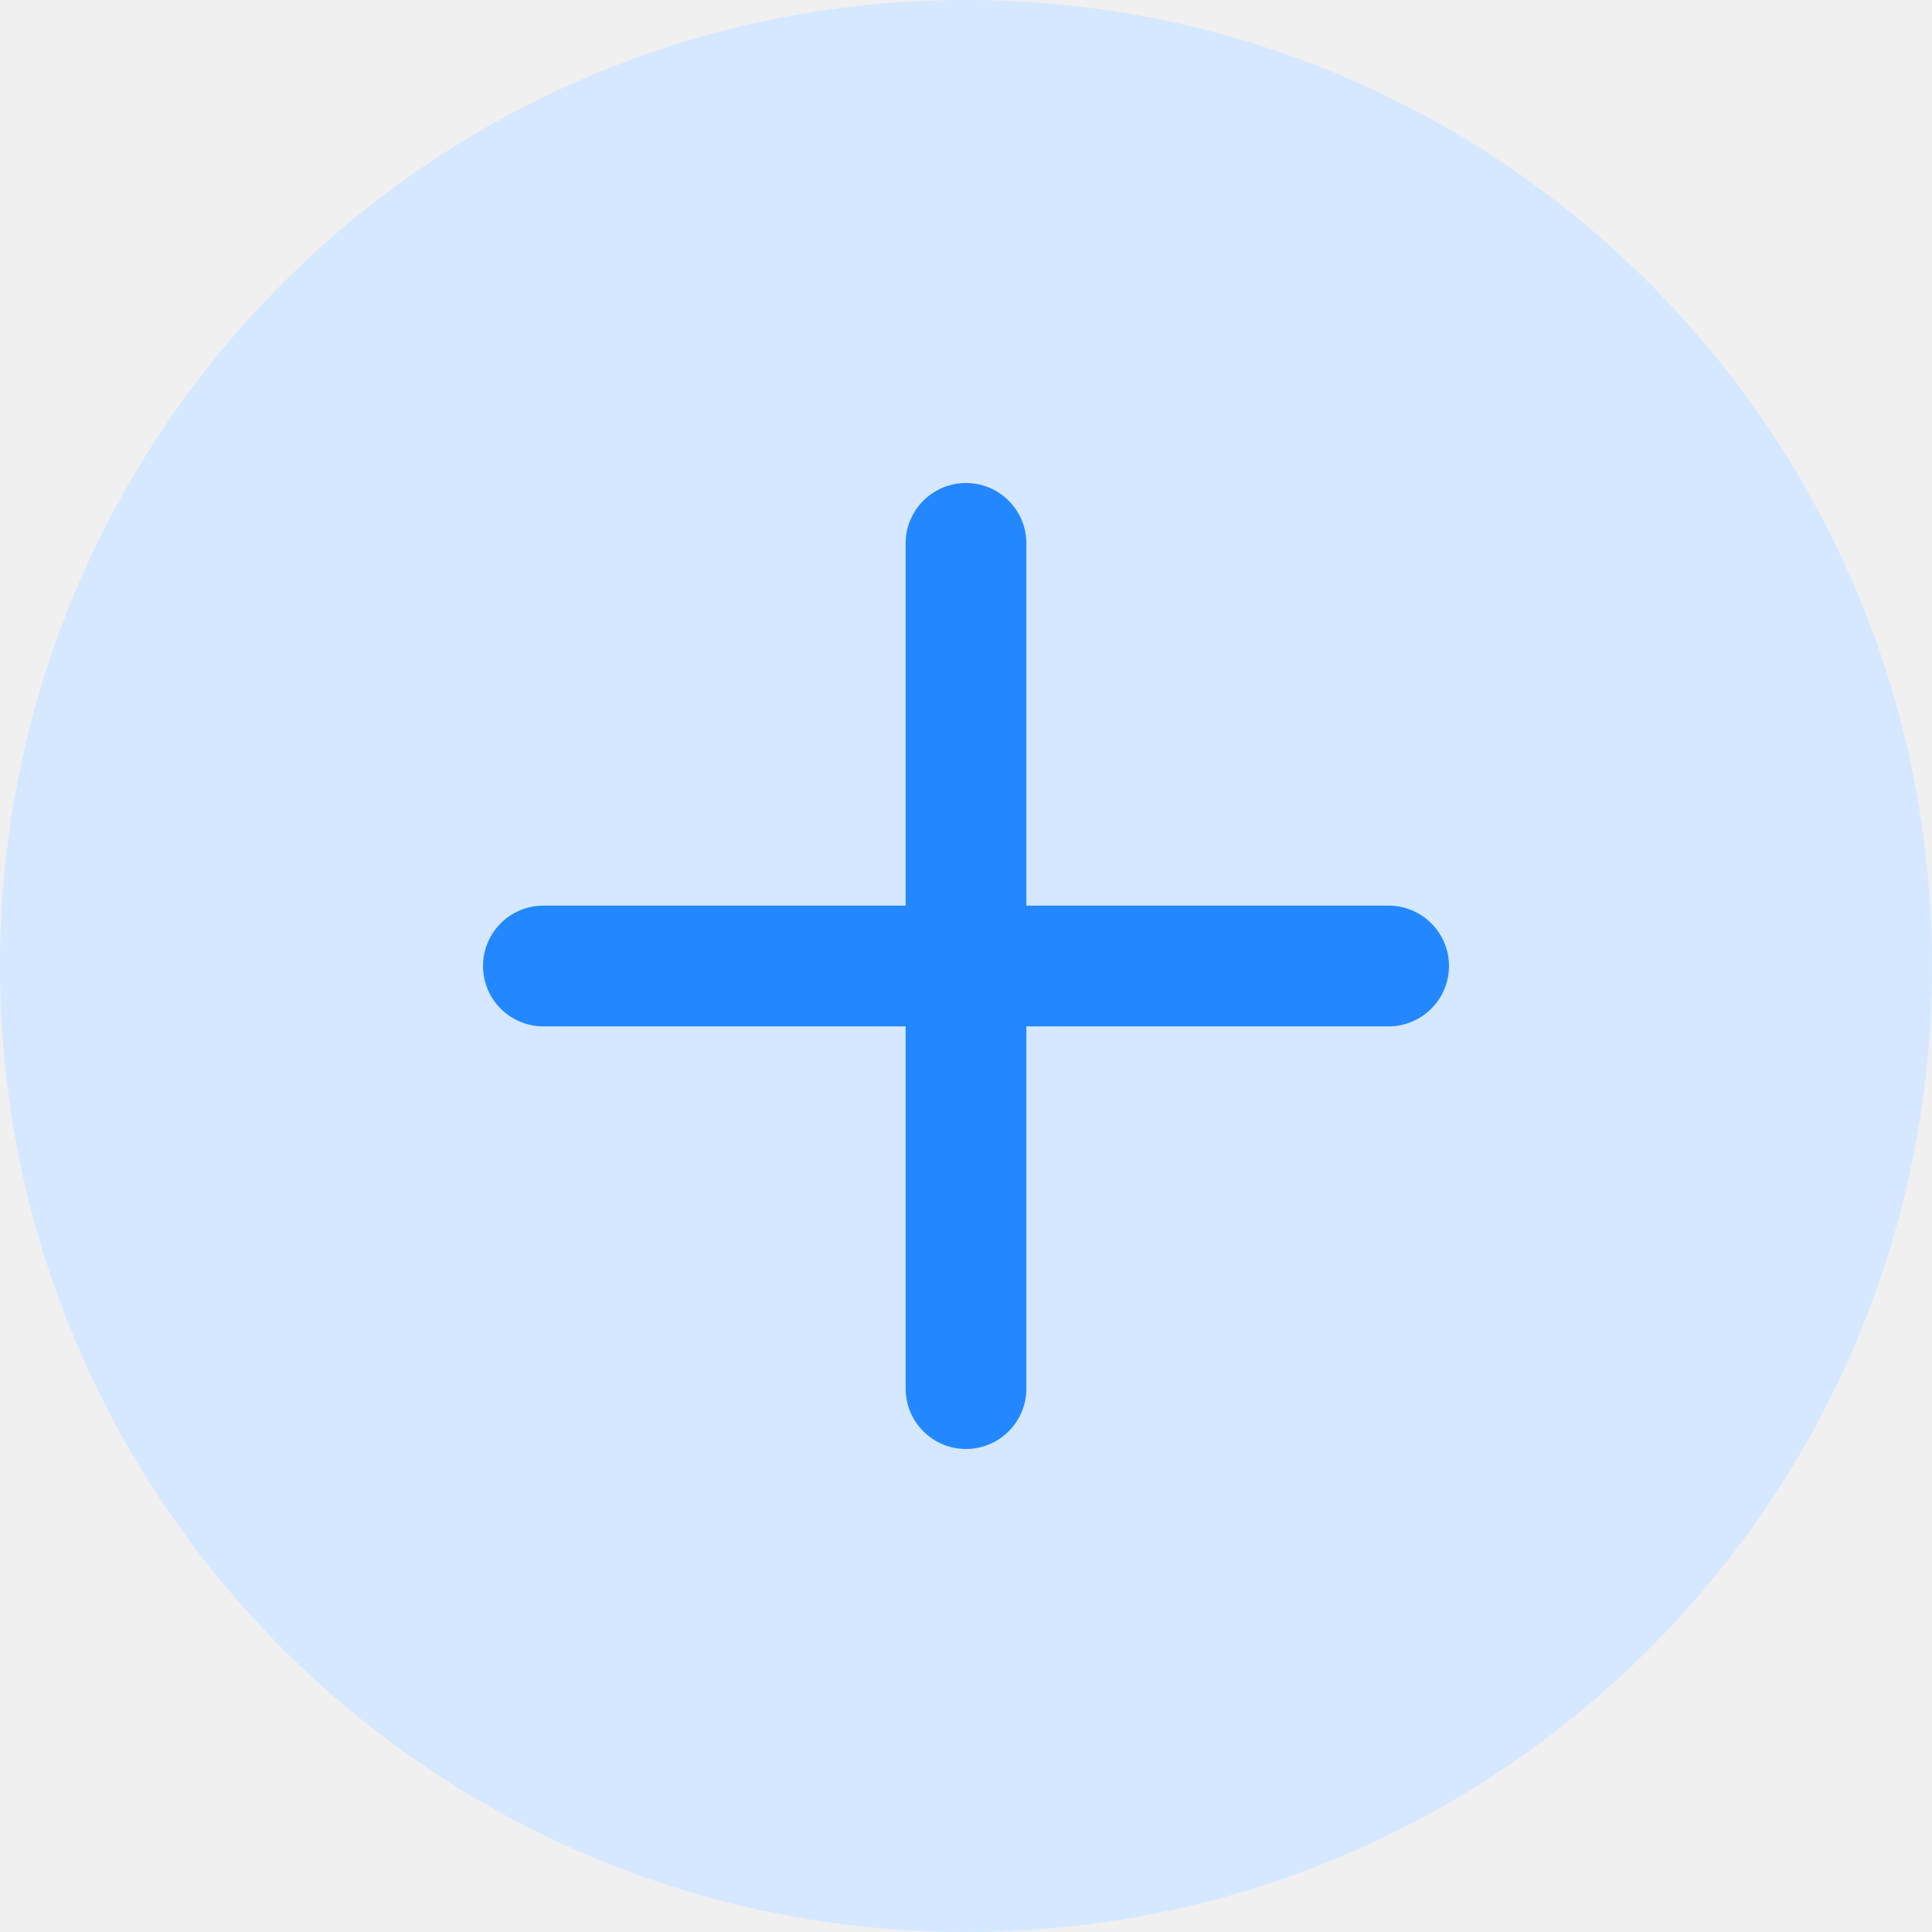
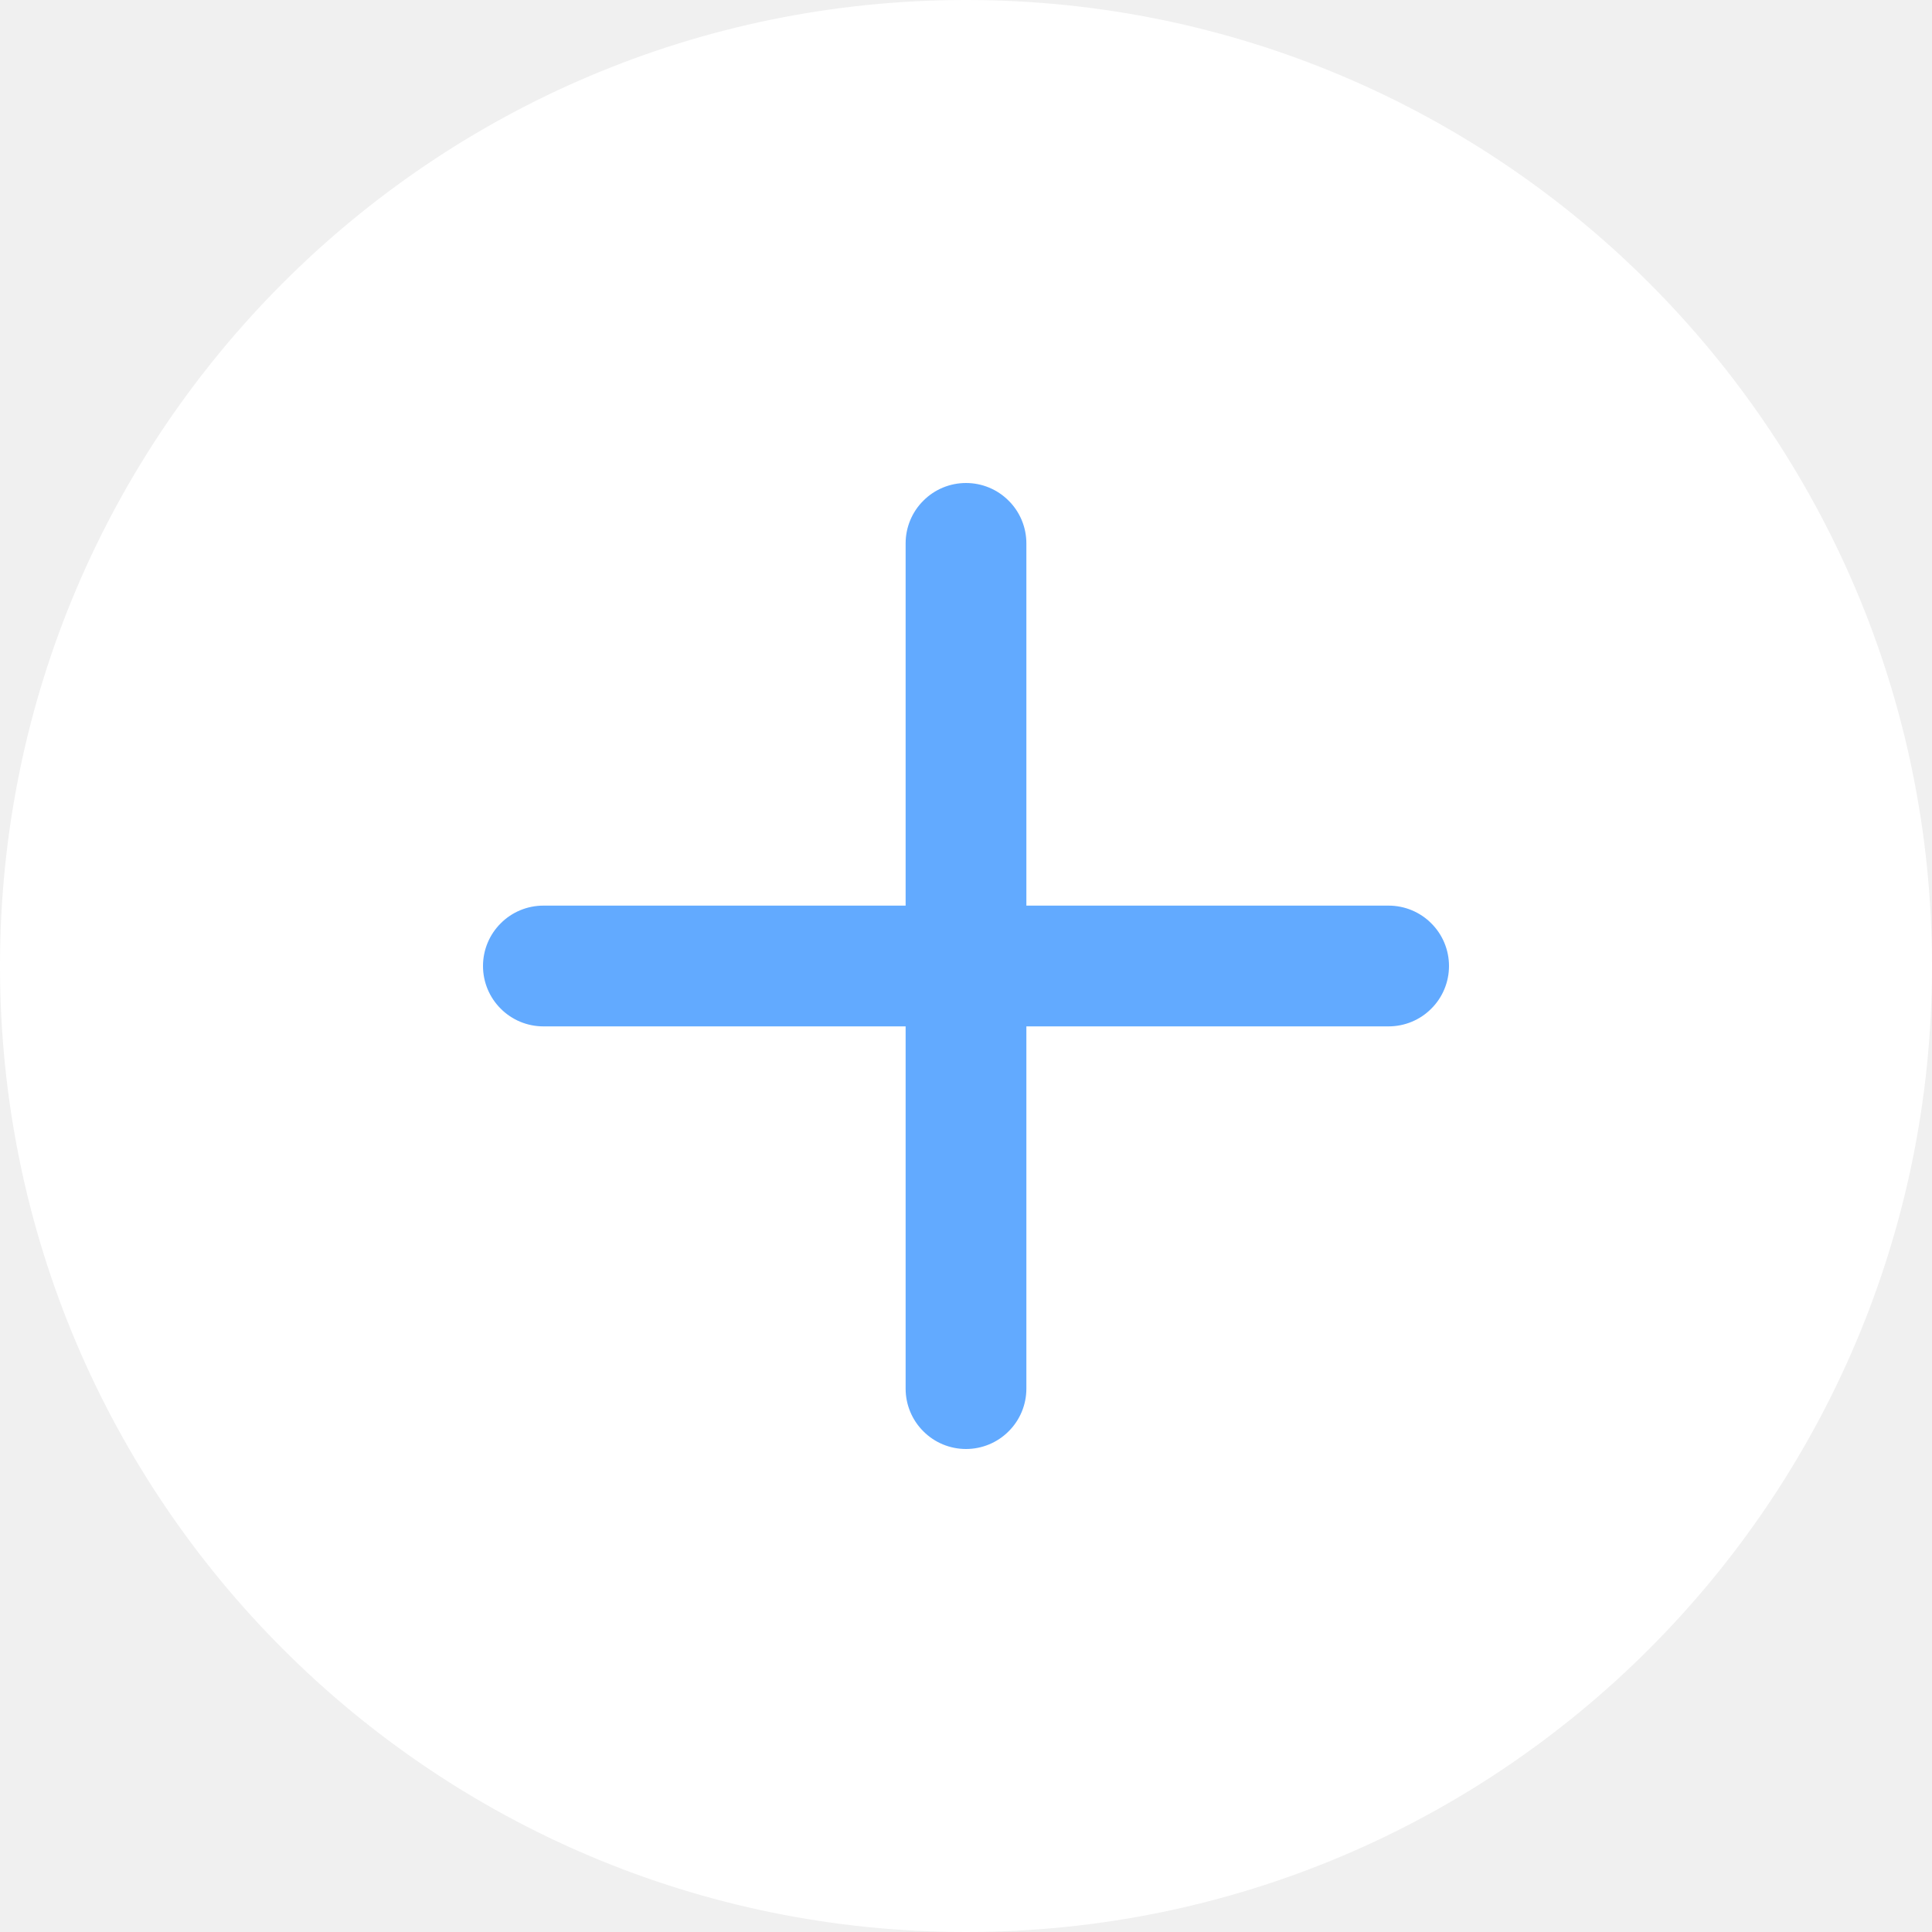
<svg xmlns="http://www.w3.org/2000/svg" width="24" height="24" viewBox="0 0 24 24" fill="none">
  <g id="plus">
-     <rect width="24" height="24" rx="12" fill="#D5E8FF" />
-     <path id="Vector" d="M12 6C12.199 6 12.39 6.079 12.53 6.22C12.671 6.36 12.75 6.551 12.75 6.75V11.25H17.25C17.449 11.25 17.64 11.329 17.78 11.47C17.921 11.61 18 11.801 18 12C18 12.199 17.921 12.39 17.78 12.53C17.64 12.671 17.449 12.75 17.25 12.75H12.75V17.25C12.75 17.449 12.671 17.64 12.53 17.78C12.39 17.921 12.199 18 12 18C11.801 18 11.61 17.921 11.47 17.78C11.329 17.64 11.25 17.449 11.25 17.25V12.75H6.75C6.551 12.75 6.36 12.671 6.22 12.53C6.079 12.39 6 12.199 6 12C6 11.801 6.079 11.61 6.22 11.47C6.36 11.329 6.551 11.25 6.75 11.25H11.25V6.75C11.25 6.551 11.329 6.36 11.47 6.22C11.61 6.079 11.801 6 12 6Z" fill="#2388FF" />
+     <rect width="24" height="24" rx="12" fill="white" />
+     <path id="Vector" d="M12 6C12.199 6 12.39 6.079 12.53 6.22C12.671 6.36 12.75 6.551 12.75 6.75V11.25H17.25C17.449 11.25 17.64 11.329 17.78 11.47C17.921 11.61 18 11.801 18 12C18 12.199 17.921 12.39 17.78 12.53C17.64 12.671 17.449 12.75 17.25 12.75H12.75V17.25C12.75 17.449 12.671 17.64 12.53 17.78C12.39 17.921 12.199 18 12 18C11.801 18 11.61 17.921 11.47 17.78C11.329 17.64 11.25 17.449 11.25 17.25V12.75H6.75C6.551 12.75 6.36 12.671 6.22 12.53C6.079 12.39 6 12.199 6 12C6 11.801 6.079 11.61 6.22 11.47C6.36 11.329 6.551 11.25 6.75 11.25H11.25V6.75C11.25 6.551 11.329 6.36 11.47 6.22C11.61 6.079 11.801 6 12 6V6Z" fill="#62AAFF" />
  </g>
</svg>
